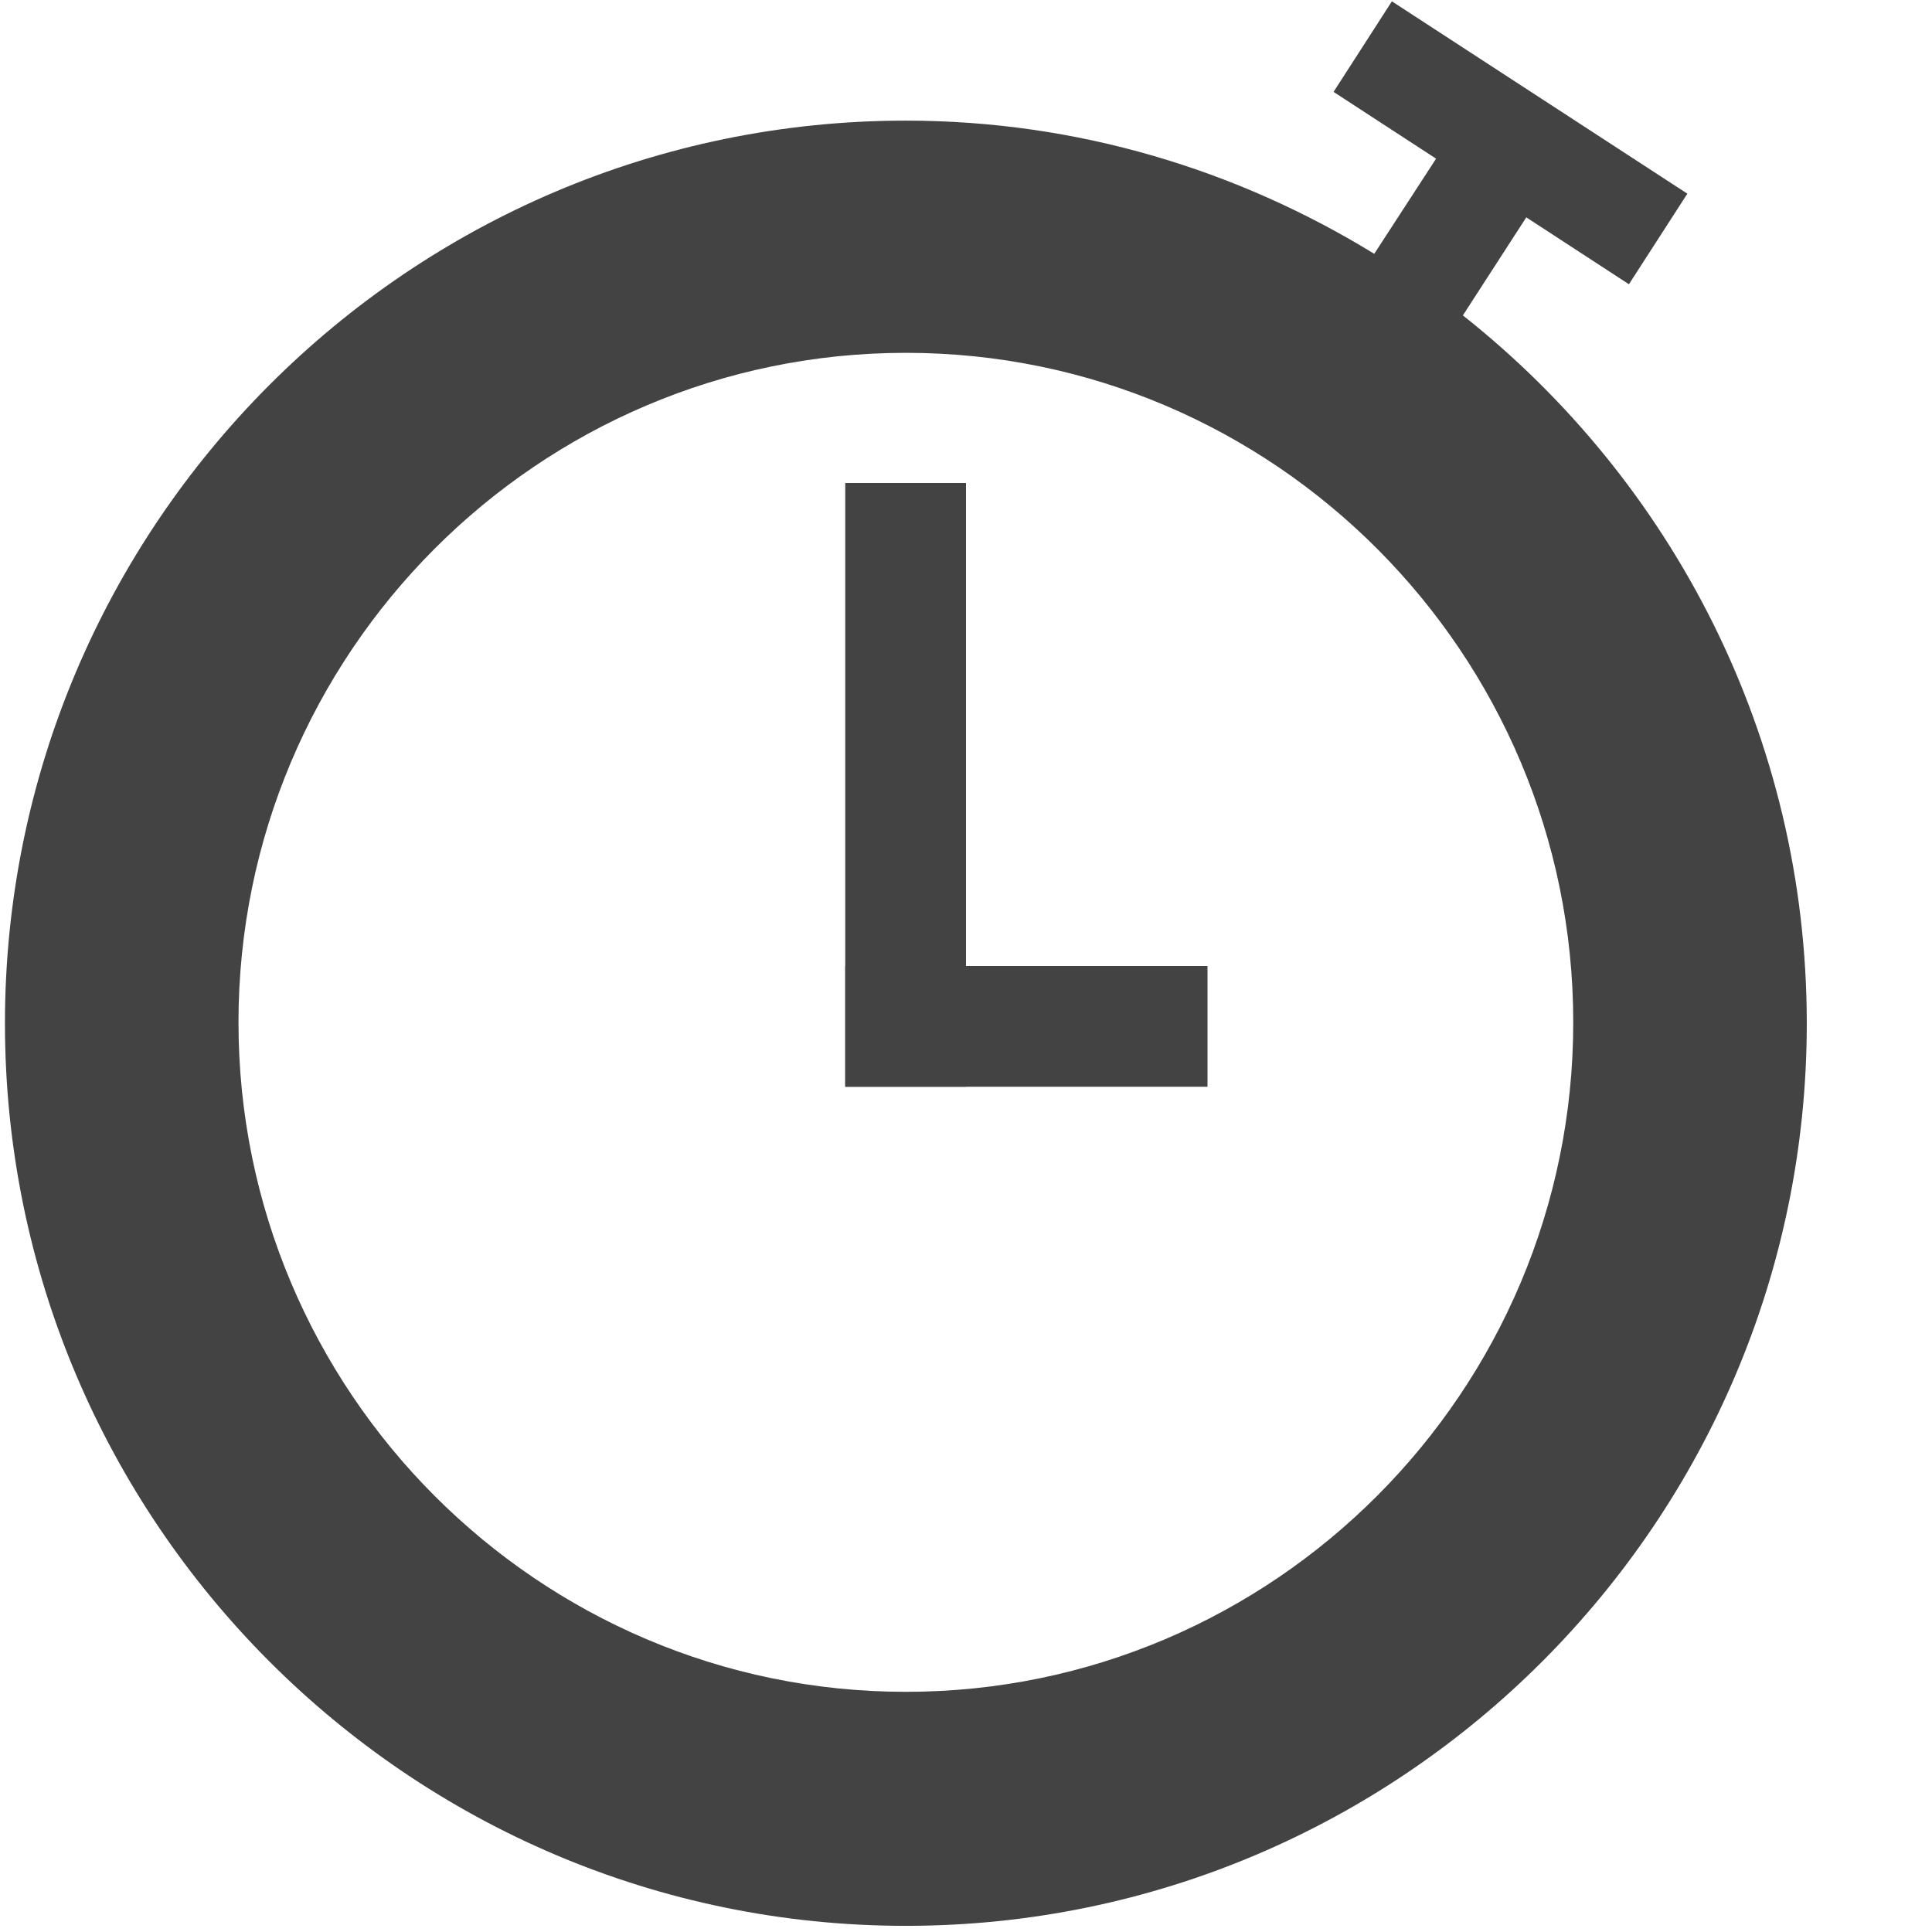
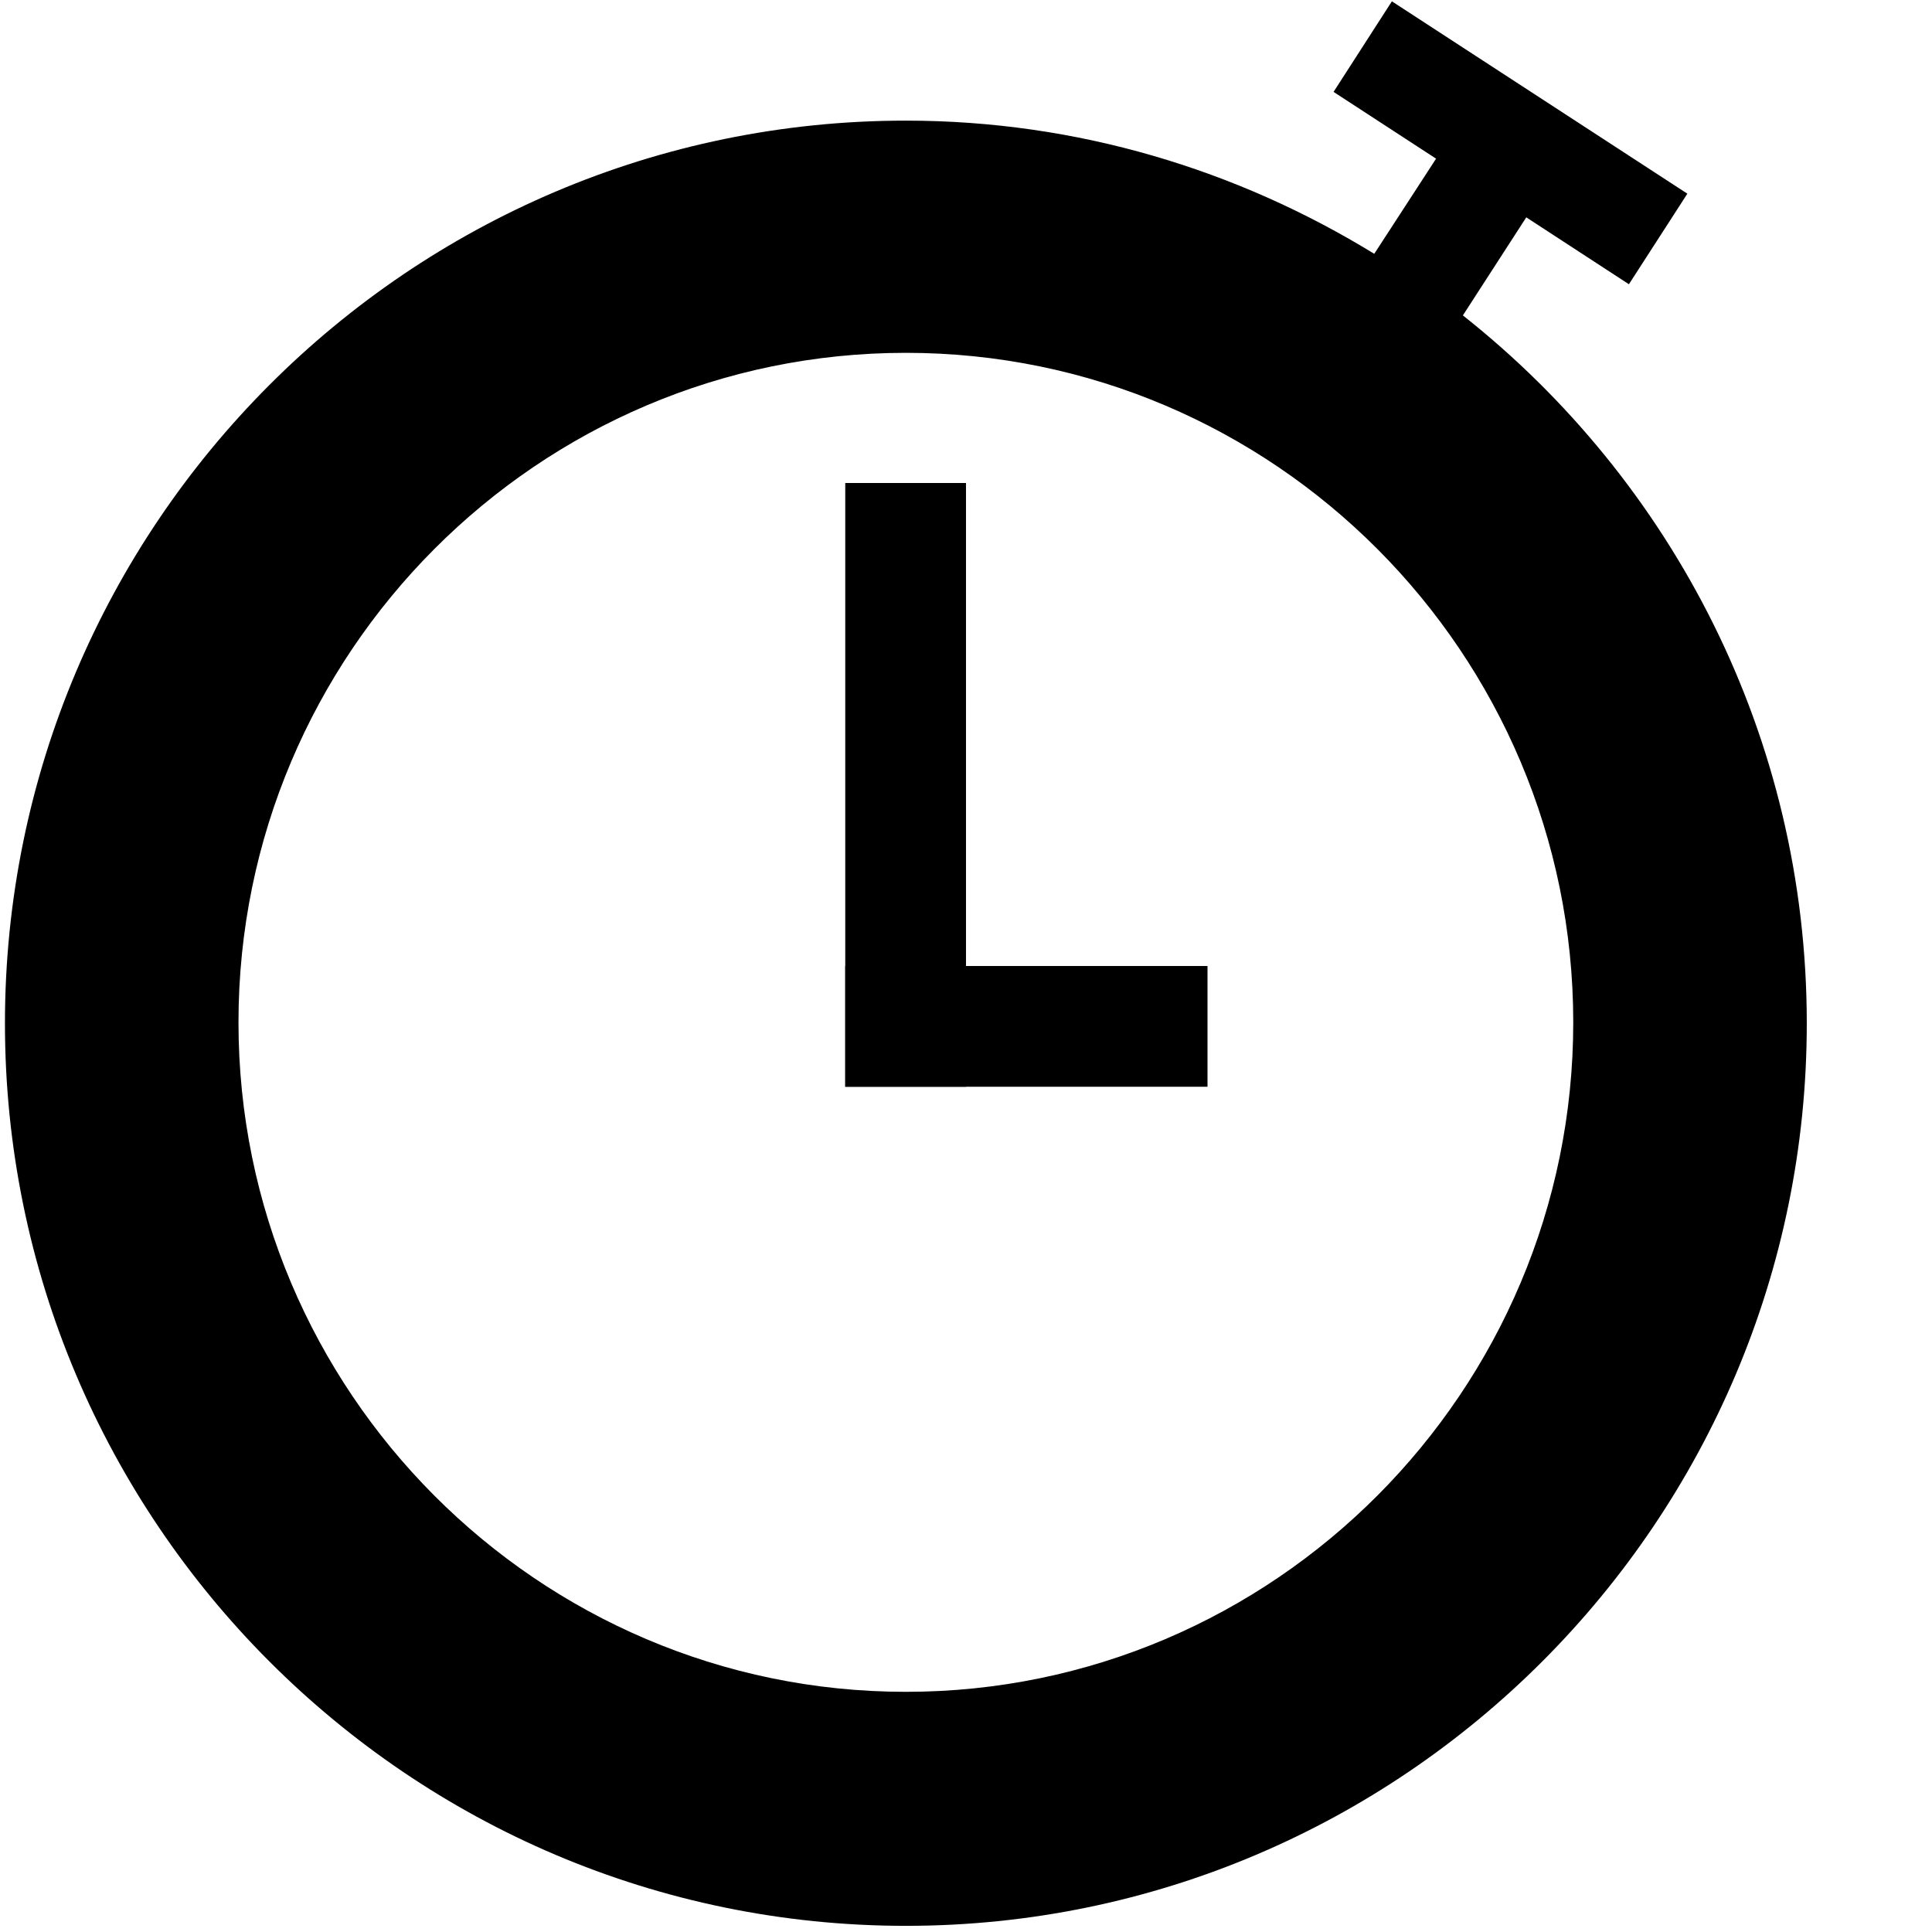
<svg xmlns="http://www.w3.org/2000/svg" viewBox="0 0 16 16" version="1.1" class="si-glyph si-glyph-timer">
  <defs />
  <g stroke="none" stroke-width="1" fill="none" fill-rule="evenodd">
-     <g fill="#434343">
+     <g fill="#000000">
      <g class="">
        <path d="M12.115,2.612 L12.64,1.8 L13.49,2.354 L13.974,1.604 L11.527,0.011 L11.044,0.761 L11.893,1.314 L11.381,2.102 C10.25,1.408 8.924,0.999 7.502,0.999 C3.387,0.999 0.041,4.352 0.041,8.475 C0.041,12.595 3.387,15.949 7.502,15.949 C11.615,15.949 14.963,12.595 14.963,8.475 C14.963,6.099 13.847,3.982 12.115,2.612 L12.115,2.612 Z M7.502,14.011 C4.455,14.011 1.975,11.523 1.975,8.467 C1.975,5.409 4.455,2.922 7.502,2.922 C10.549,2.922 13.029,5.409 13.029,8.467 C13.029,11.522 10.549,14.011 7.502,14.011 L7.502,14.011 Z" class="si-glyph-fill" />
      </g>
      <rect x="7" y="4" width="1" height="5" class="si-glyph-fill" />
      <rect x="7" y="8" width="3" height="1" class="si-glyph-fill" />
    </g>
  </g>
</svg>
